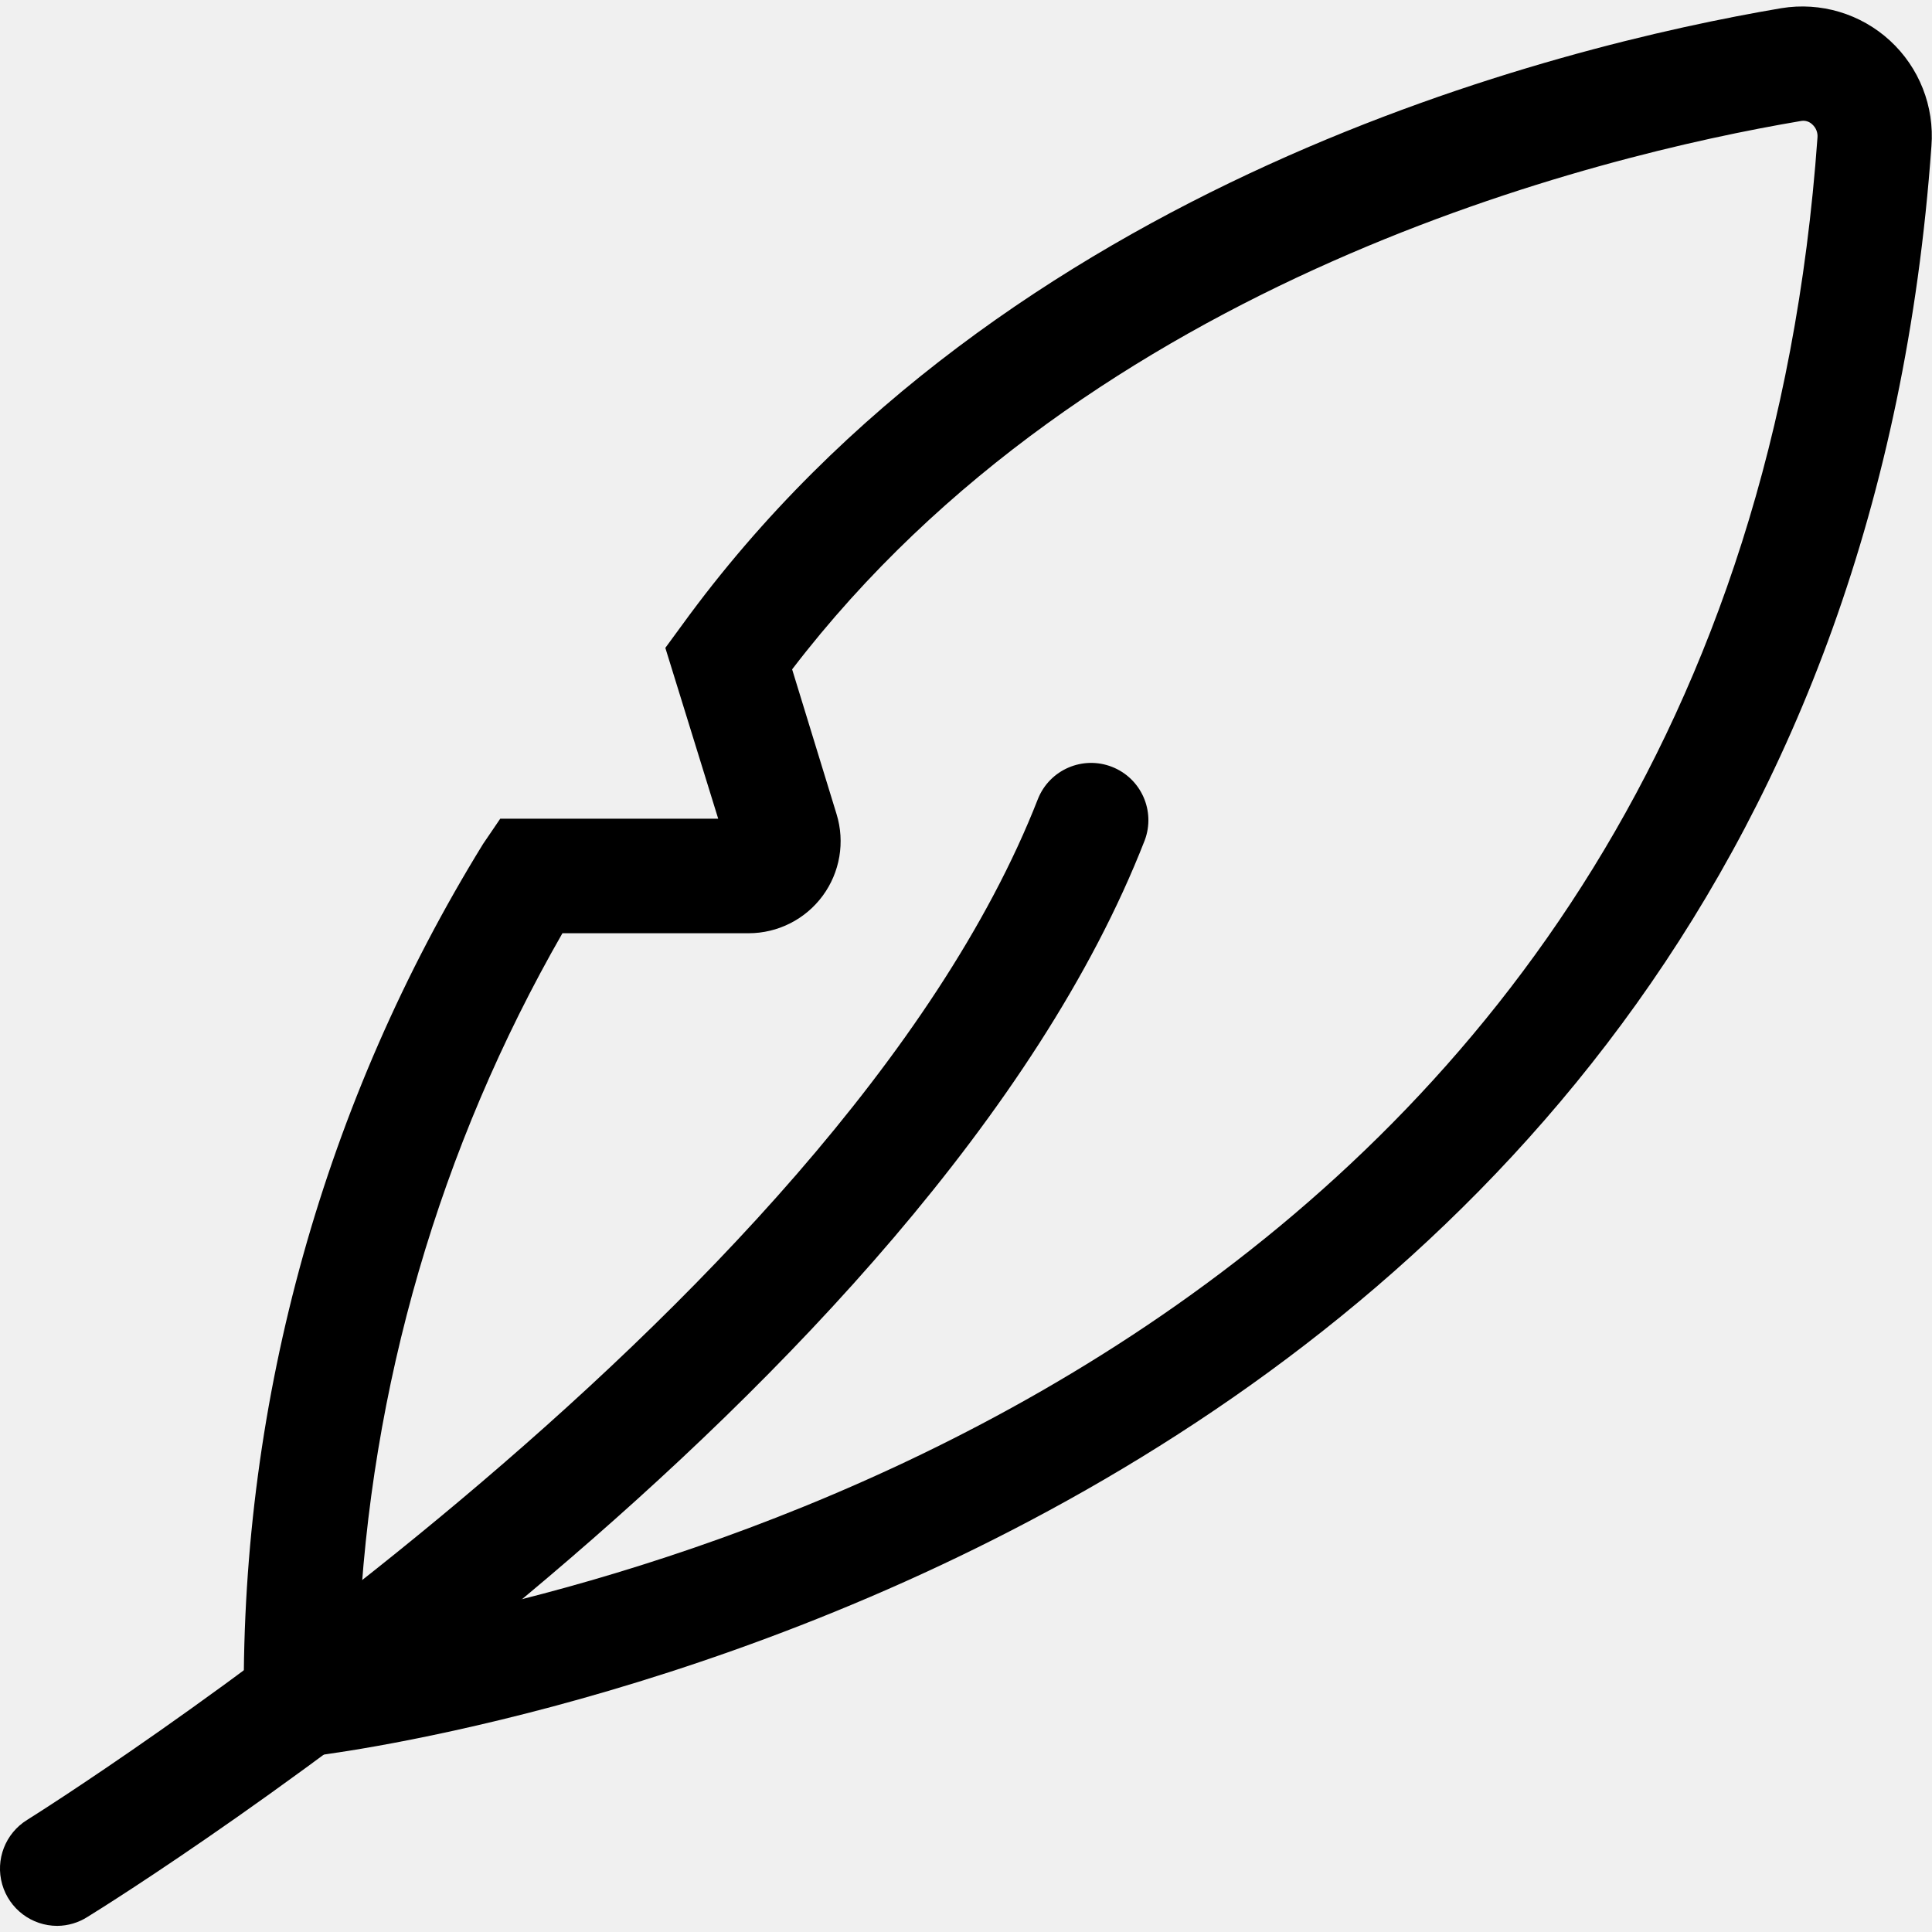
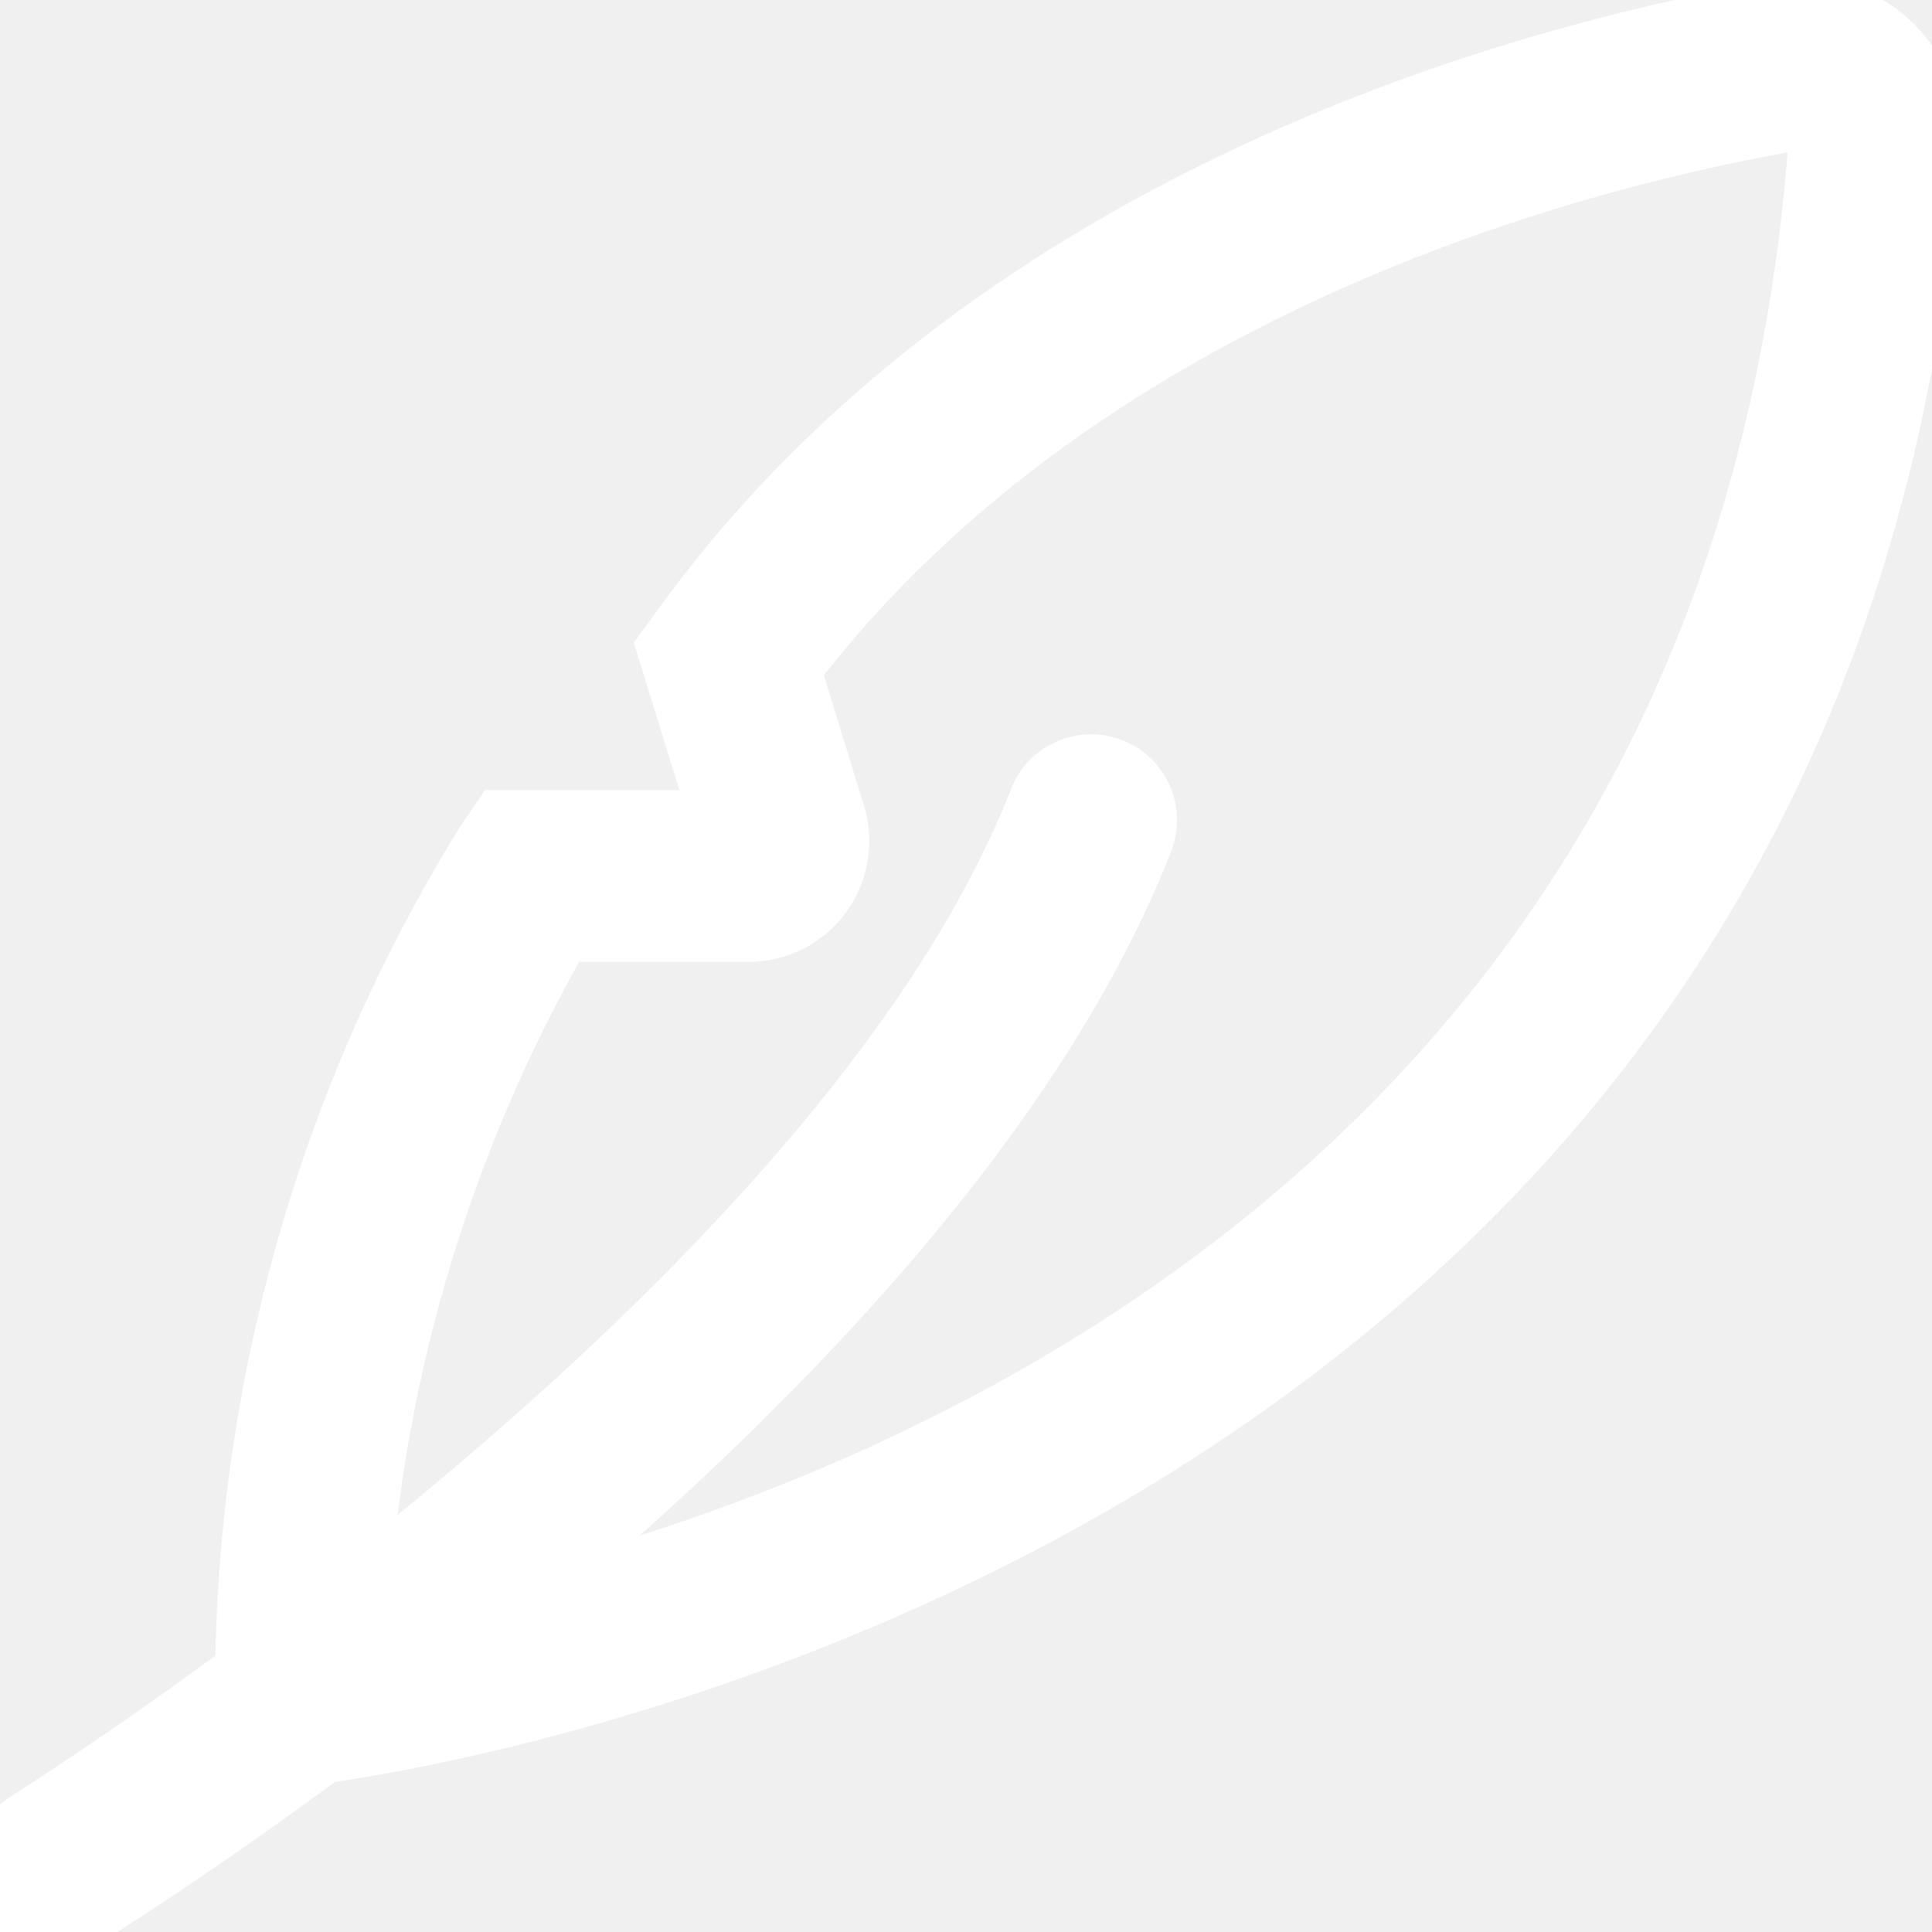
- <svg xmlns="http://www.w3.org/2000/svg" fill="#000000" width="800px" height="800px" viewBox="0 -0.11 33.736 33.736">
-   <g transform="translate(-287.982 -577.197)">
-     <path d="M288.983,610.716a1,1,0,0,1-.528-1.85c.141-.088,14.151-8.859,17.653-17.833a1,1,0,0,1,1.863.727c-3.745,9.6-17.863,18.434-18.462,18.8A.993.993,0,0,1,288.983,610.716Z" />
-     <path d="M292.256,607.871l-.017-1.09a28.119,28.119,0,0,1,4.178-14.957l.3-.441h3.806L299.6,588.4l.293-.4c5.611-7.734,15.292-10.108,19.194-10.77a2.261,2.261,0,0,1,2.621,2.408c-1.791,25.095-28.105,28.1-28.371,28.125Zm5.547-14.488a26.983,26.983,0,0,0-3.554,12.23c4.909-.811,23.983-5.3,25.469-26.121a.275.275,0,0,0-.09-.232.224.224,0,0,0-.2-.06c-3.59.608-12.393,2.752-17.614,9.575l.776,2.529a1.607,1.607,0,0,1-1.536,2.079Z" />
+ <svg xmlns="http://www.w3.org/2000/svg" fill="#ffffff" width="800px" height="800px" viewBox="0 -0.11 33.736 33.736" stroke="#ffffff">
+   <g id="SVGRepo_bgCarrier" stroke-width="0" />
+   <g id="SVGRepo_tracerCarrier" stroke-linecap="round" stroke-linejoin="round" />
+   <g id="SVGRepo_iconCarrier">
+     <g transform="translate(-287.982 -577.197)">
+       <path d="M288.983,610.716a1,1,0,0,1-.528-1.85c.141-.088,14.151-8.859,17.653-17.833a1,1,0,0,1,1.863.727c-3.745,9.6-17.863,18.434-18.462,18.8A.993.993,0,0,1,288.983,610.716Z" />
+       <path d="M292.256,607.871l-.017-1.09a28.119,28.119,0,0,1,4.178-14.957l.3-.441h3.806L299.6,588.4l.293-.4c5.611-7.734,15.292-10.108,19.194-10.77a2.261,2.261,0,0,1,2.621,2.408c-1.791,25.095-28.105,28.1-28.371,28.125Zm5.547-14.488a26.983,26.983,0,0,0-3.554,12.23c4.909-.811,23.983-5.3,25.469-26.121a.275.275,0,0,0-.09-.232.224.224,0,0,0-.2-.06c-3.59.608-12.393,2.752-17.614,9.575l.776,2.529a1.607,1.607,0,0,1-1.536,2.079Z" />
+     </g>
  </g>
</svg>
